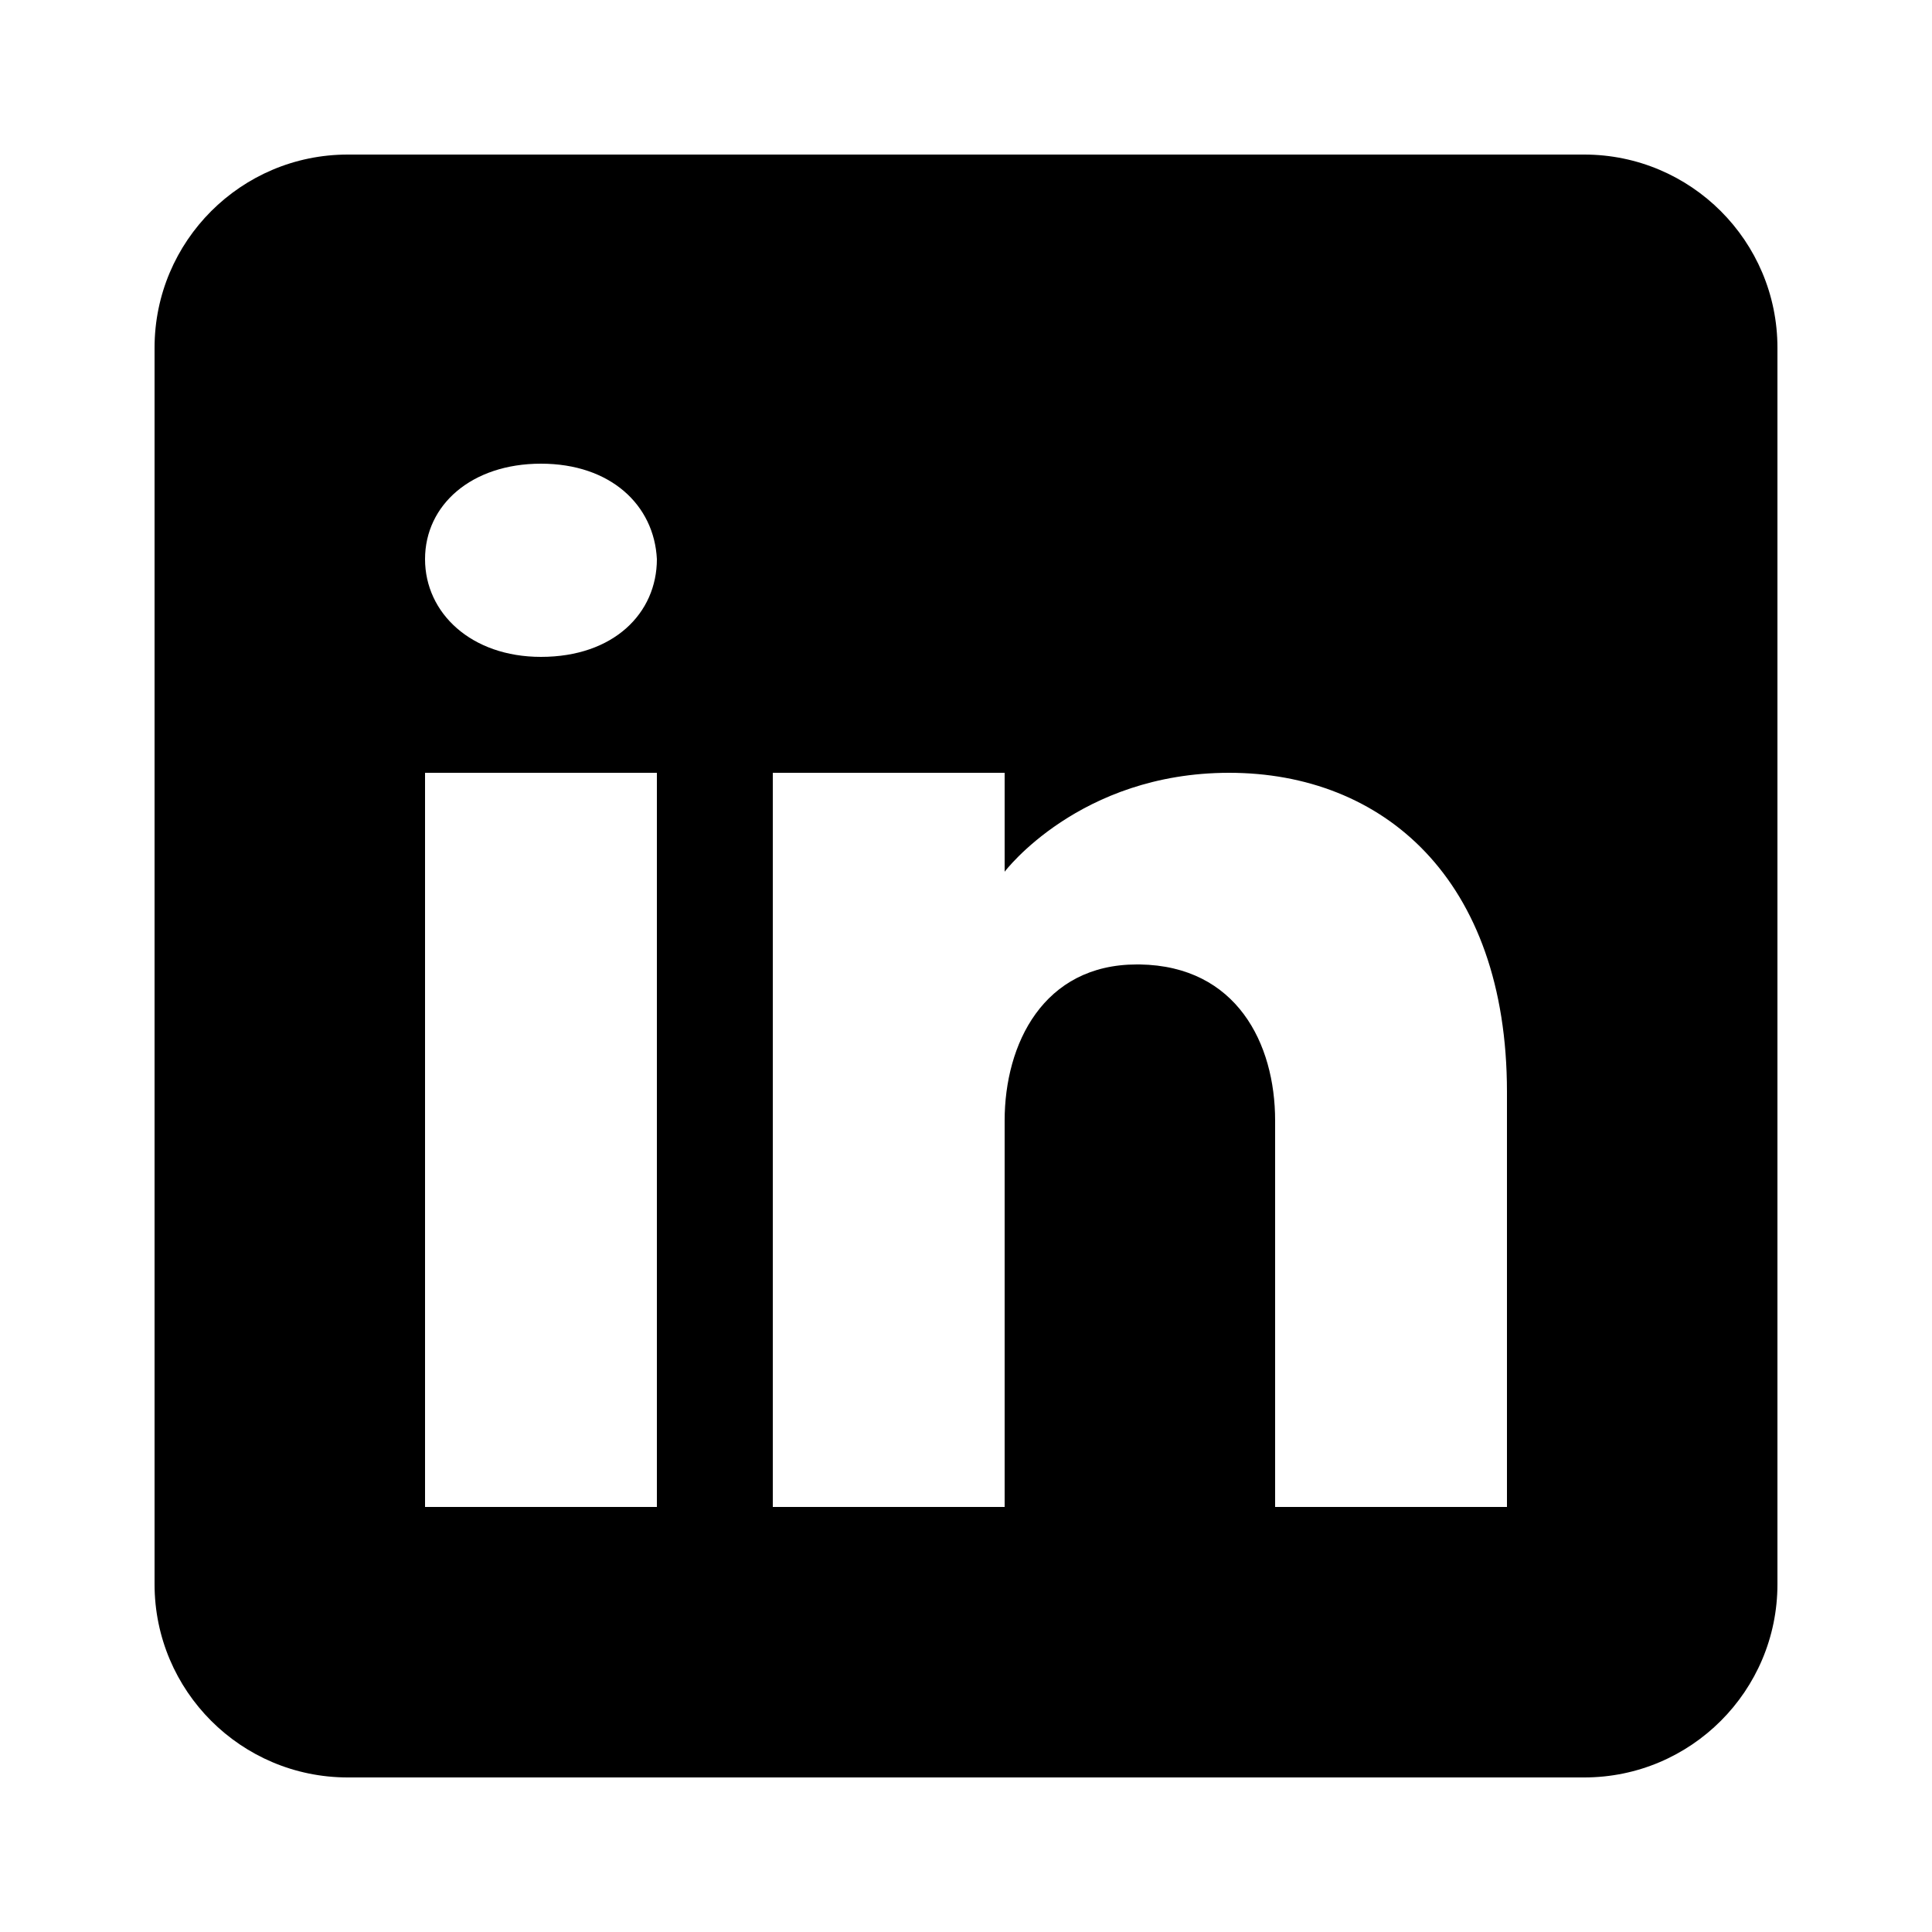
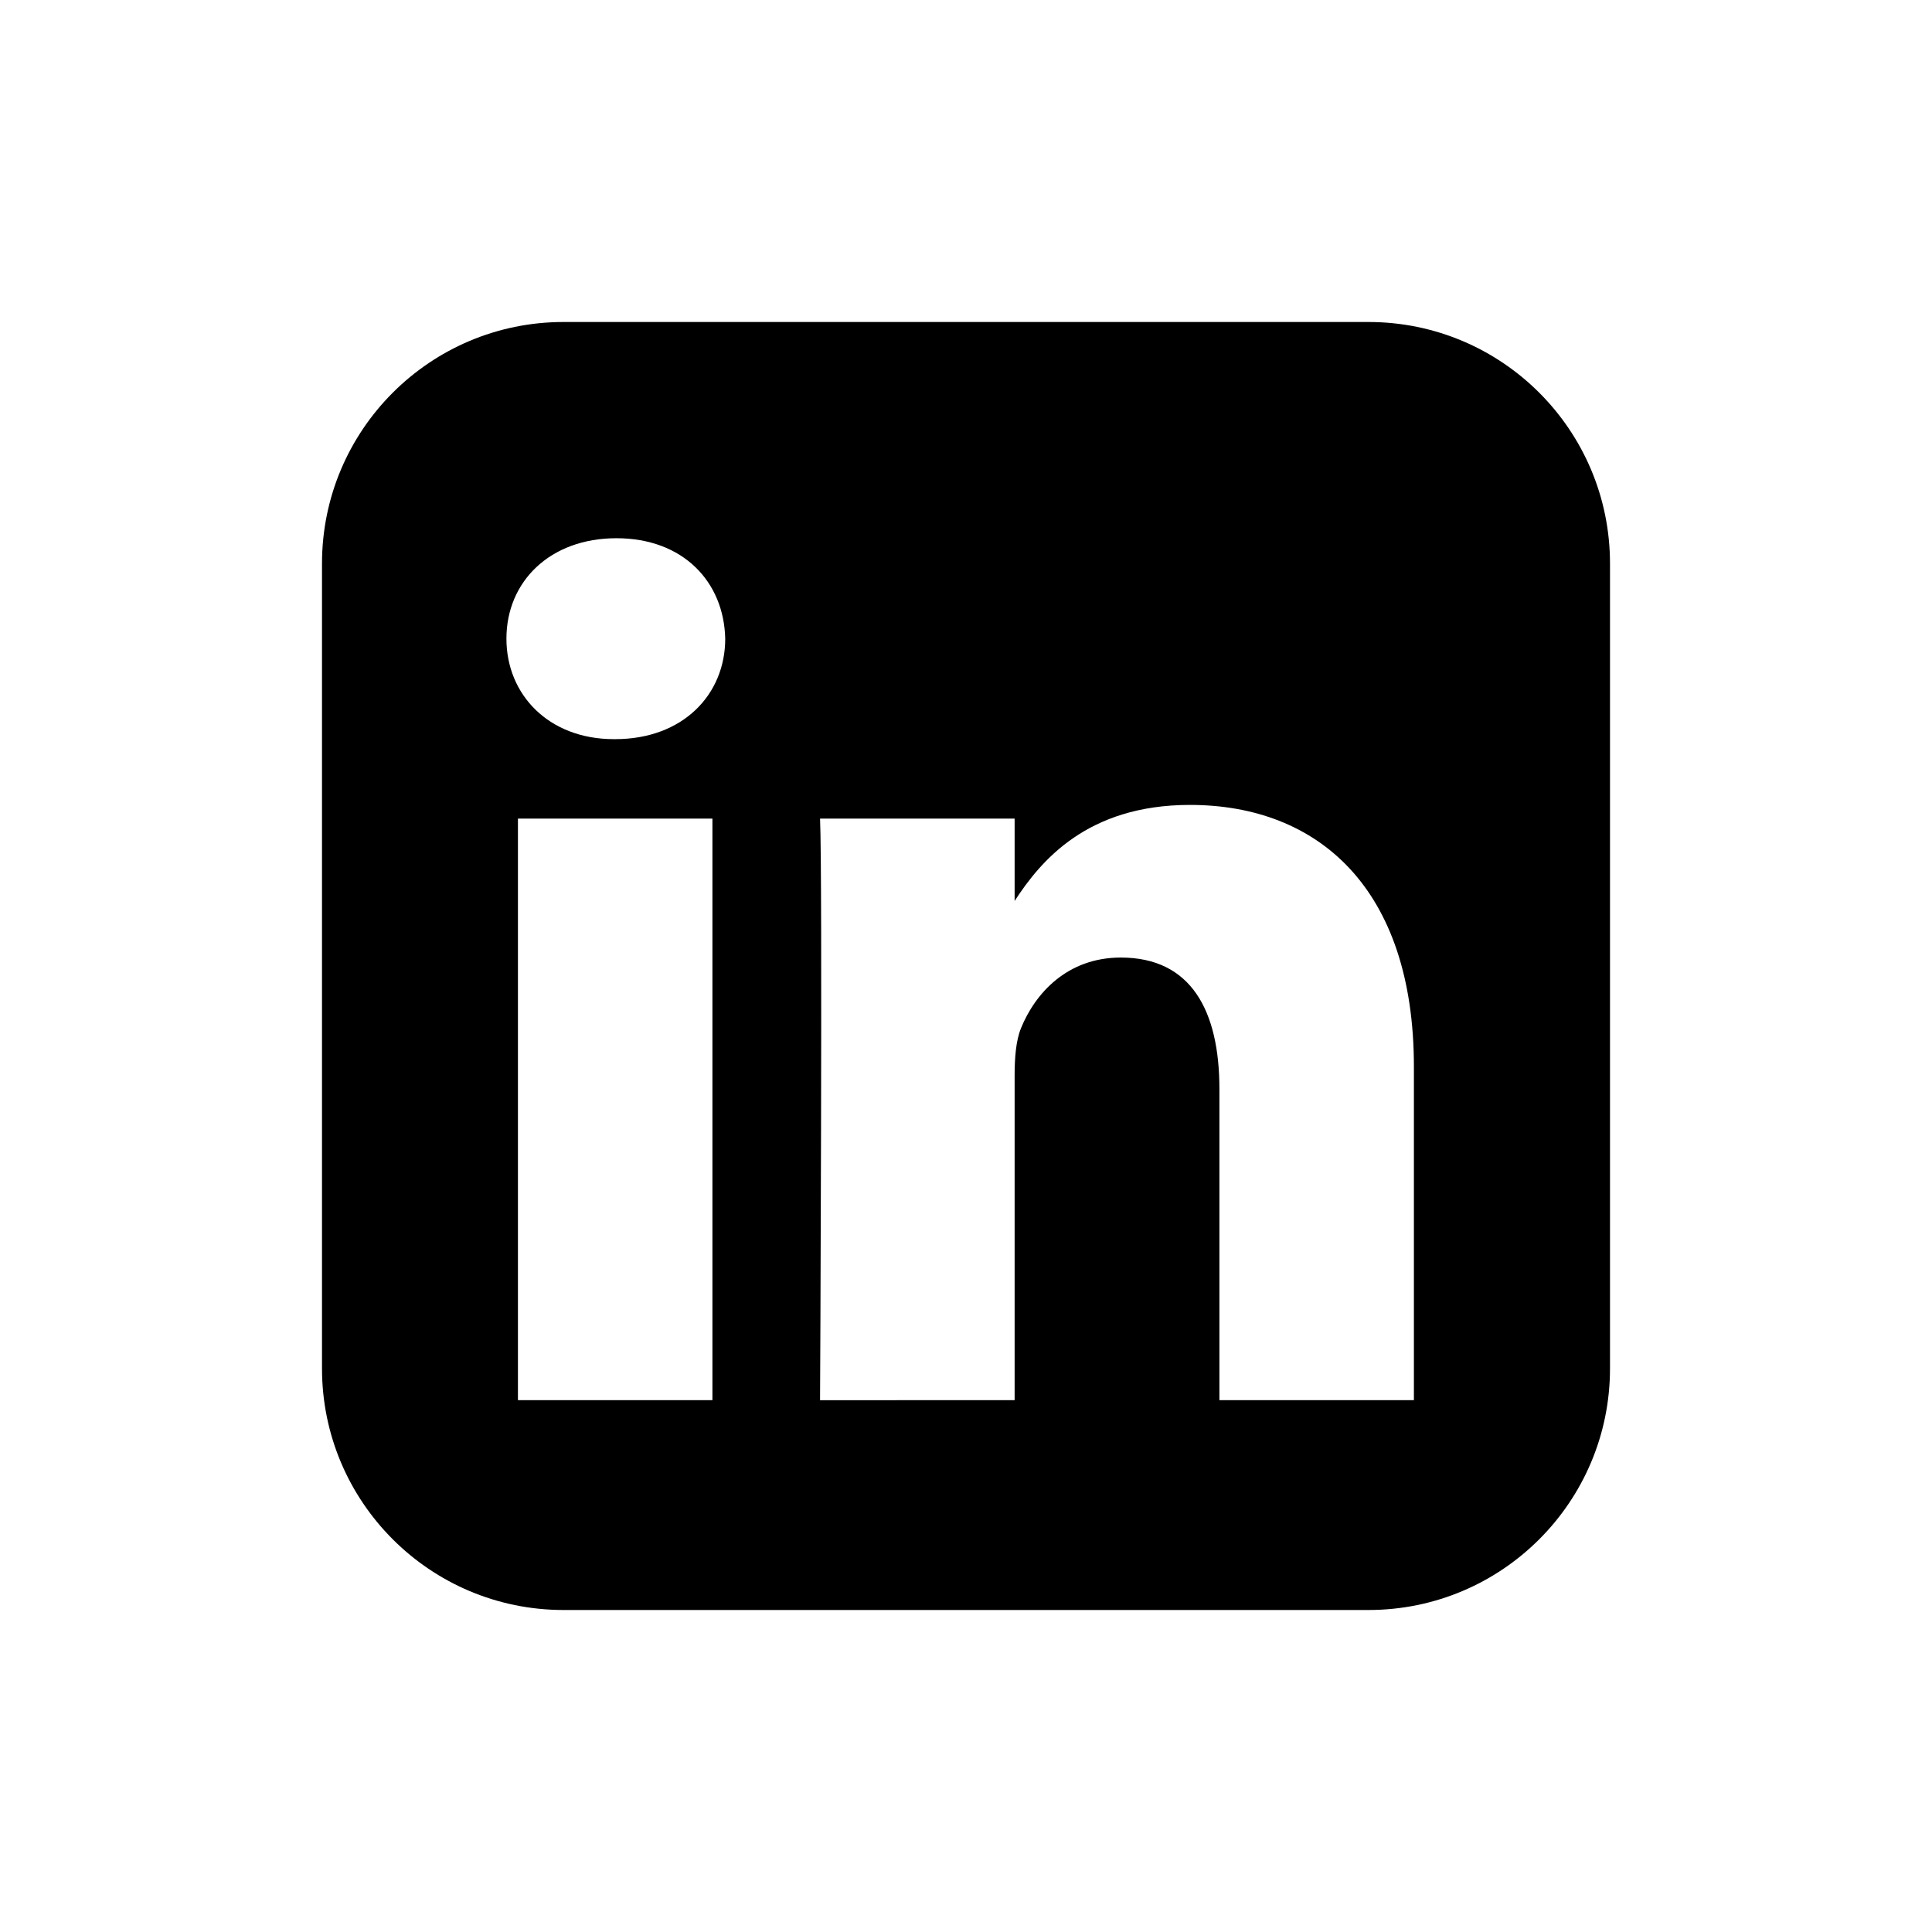
- <svg xmlns="http://www.w3.org/2000/svg" x="0px" y="0px" width="100" height="100" viewBox="0 0 50 50">
-   <path d="M41,4H9C6.24,4,4,6.24,4,9v32c0,2.76,2.24,5,5,5h32c2.76,0,5-2.24,5-5V9C46,6.24,43.76,4,41,4z M17,20v19h-6V20H17z M11,14.47c0-1.4,1.2-2.47,3-2.47s2.93,1.07,3,2.47c0,1.4-1.12,2.53-3,2.53C12.2,17,11,15.87,11,14.47z M39,39h-6c0,0,0-9.26,0-10 c0-2-1-4-3.5-4.04h-0.08C27,24.96,26,27.02,26,29c0,0.91,0,10,0,10h-6V20h6v2.56c0,0,1.93-2.56,5.81-2.56 c3.97,0,7.19,2.73,7.19,8.26V39z" />
+ <svg xmlns="http://www.w3.org/2000/svg" width="24" height="24" viewBox="0 0 24 24" fill="none">
+   <path d="M4 7C4 5.343 5.343 4 7 4H17C18.657 4 20 5.343 20 7V17C20 18.657 18.657 20 17 20H7C5.343 20 4 18.657 4 17V7ZM8.85 17.393V10.169H6.434V17.393H8.85ZM7.642 9.182C8.484 9.182 9.009 8.628 9.009 7.934C8.993 7.225 8.484 6.686 7.658 6.686C6.831 6.686 6.291 7.225 6.291 7.934C6.291 8.628 6.815 9.182 7.626 9.182H7.642ZM12.604 17.393V13.359C12.604 13.143 12.62 12.928 12.683 12.773C12.858 12.342 13.256 11.895 13.923 11.895C14.798 11.895 15.148 12.557 15.148 13.529V17.393H17.564V13.251C17.564 11.032 16.372 9.999 14.782 9.999C13.5 9.999 12.925 10.699 12.604 11.192V10.169H10.187C10.219 10.844 10.188 17.352 10.187 17.394L12.604 17.393Z" fill="currentColor" />
</svg>
